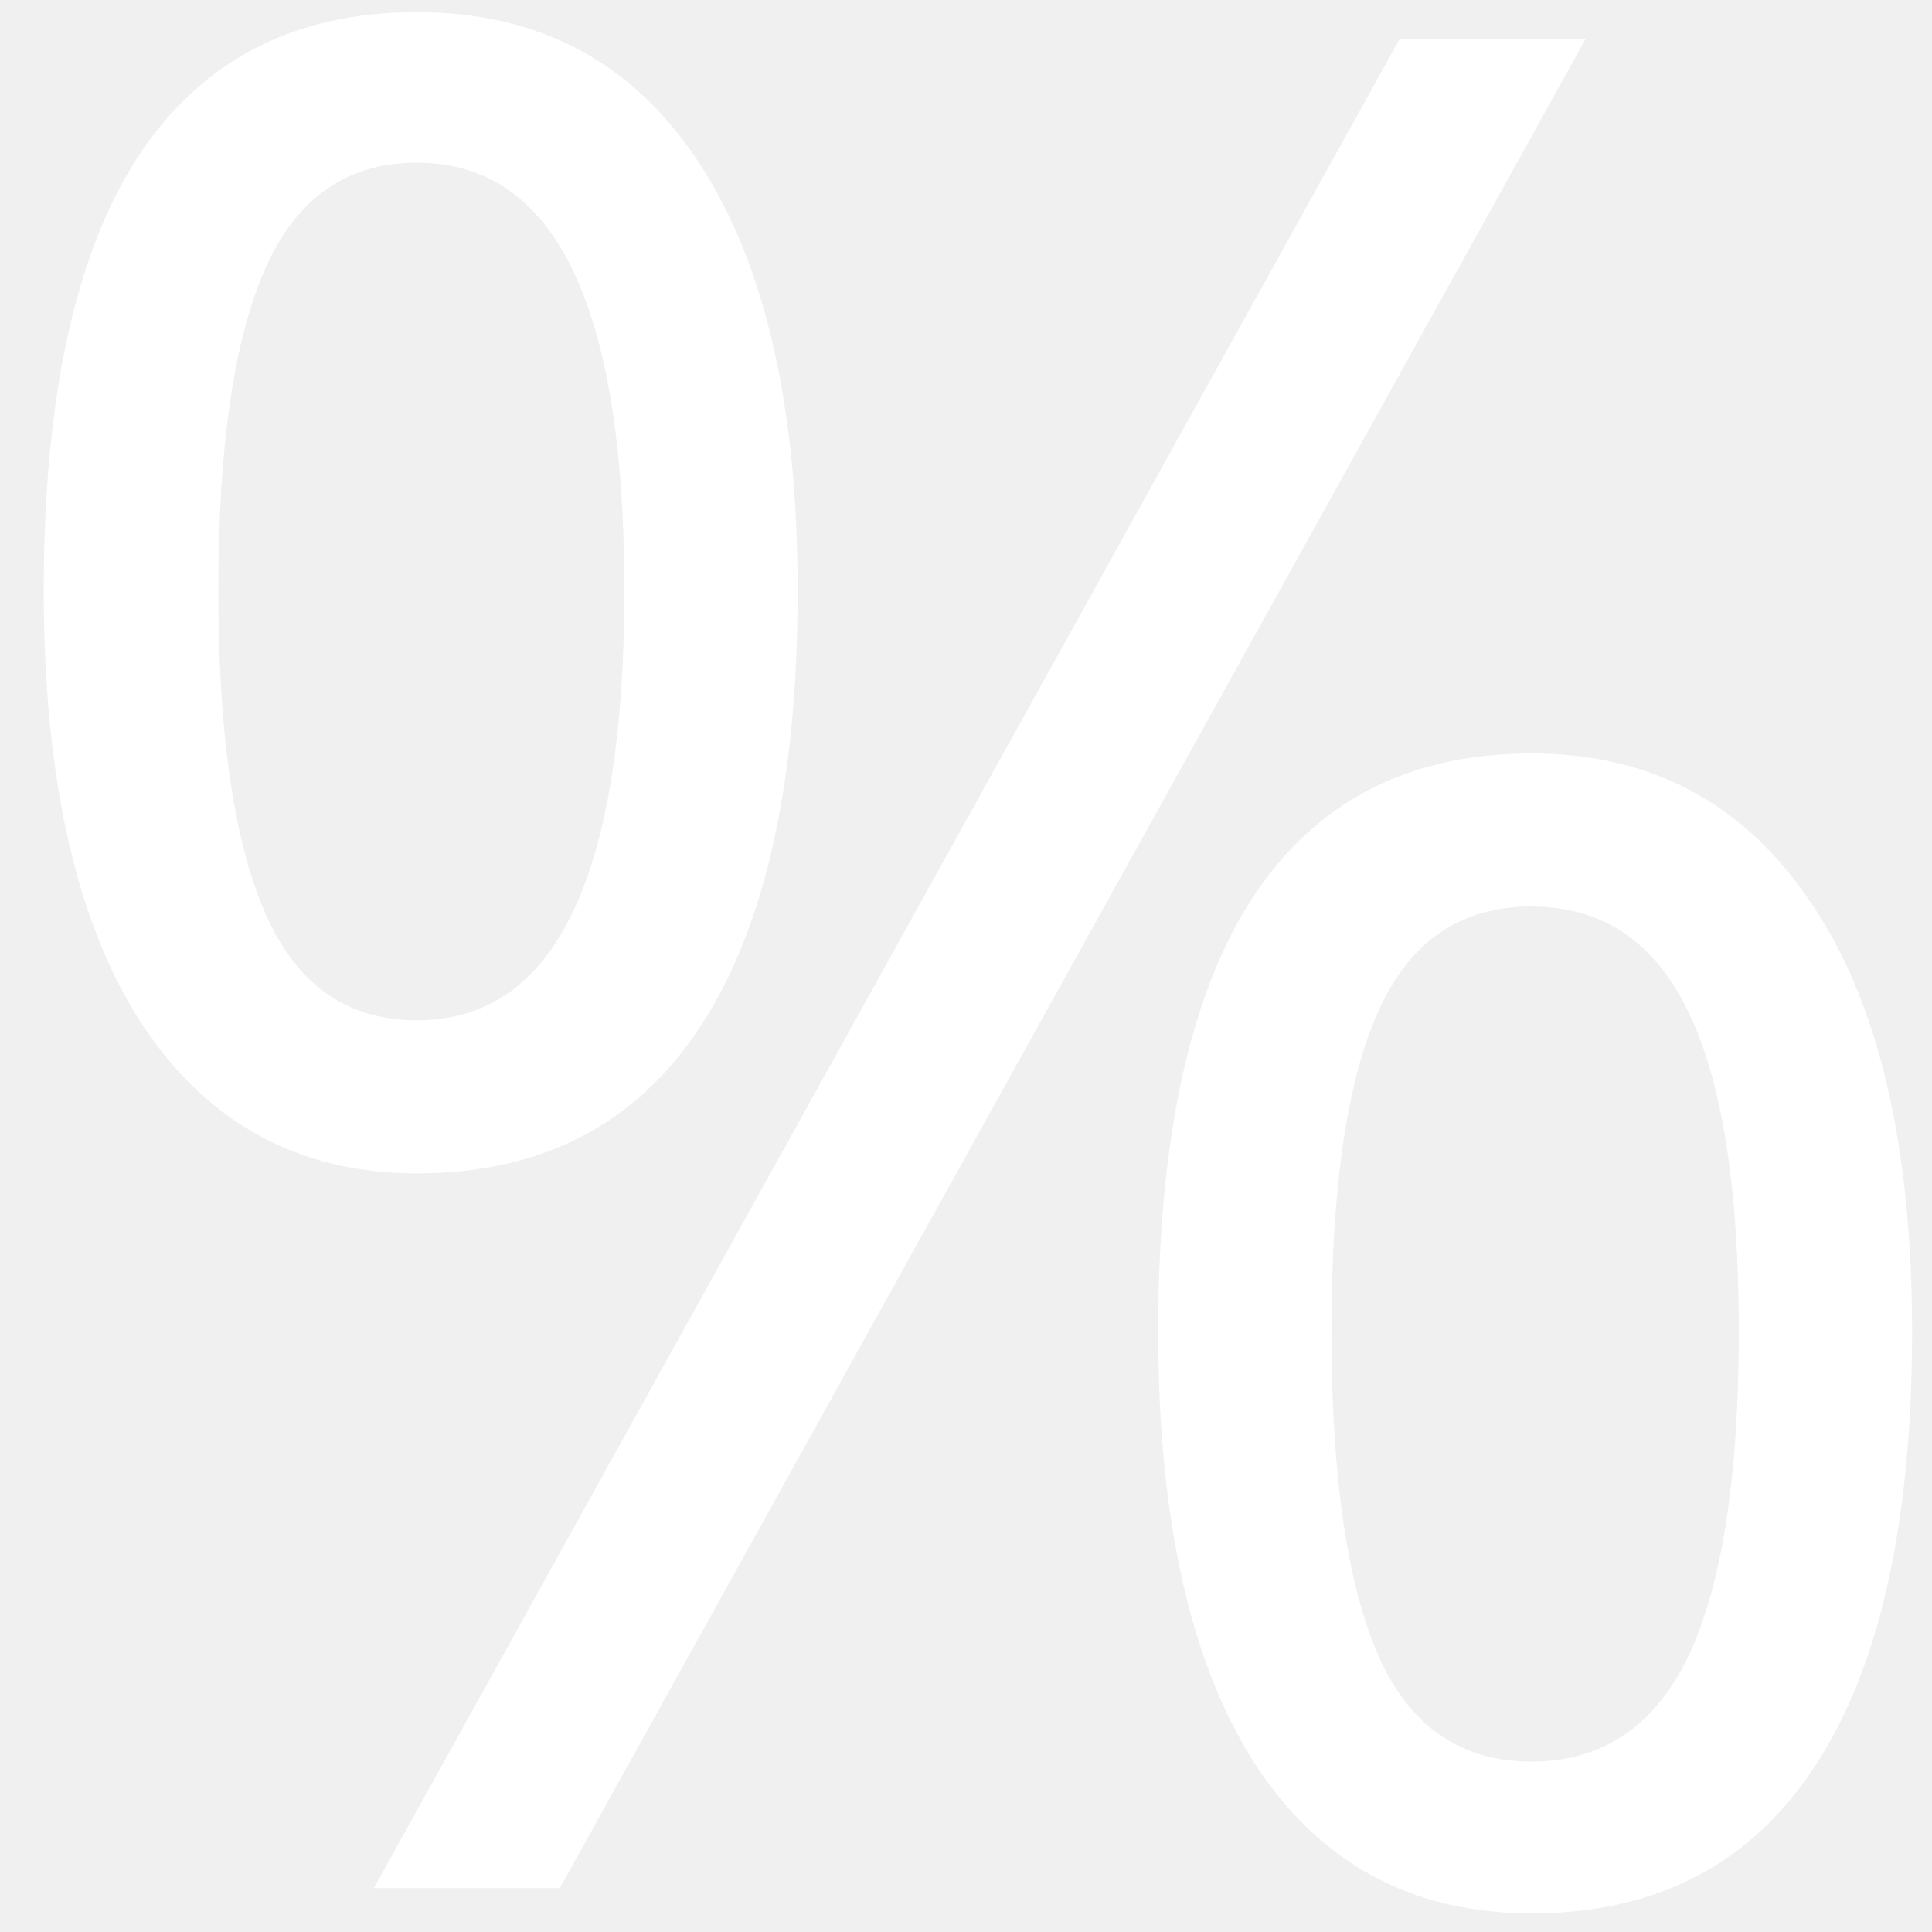
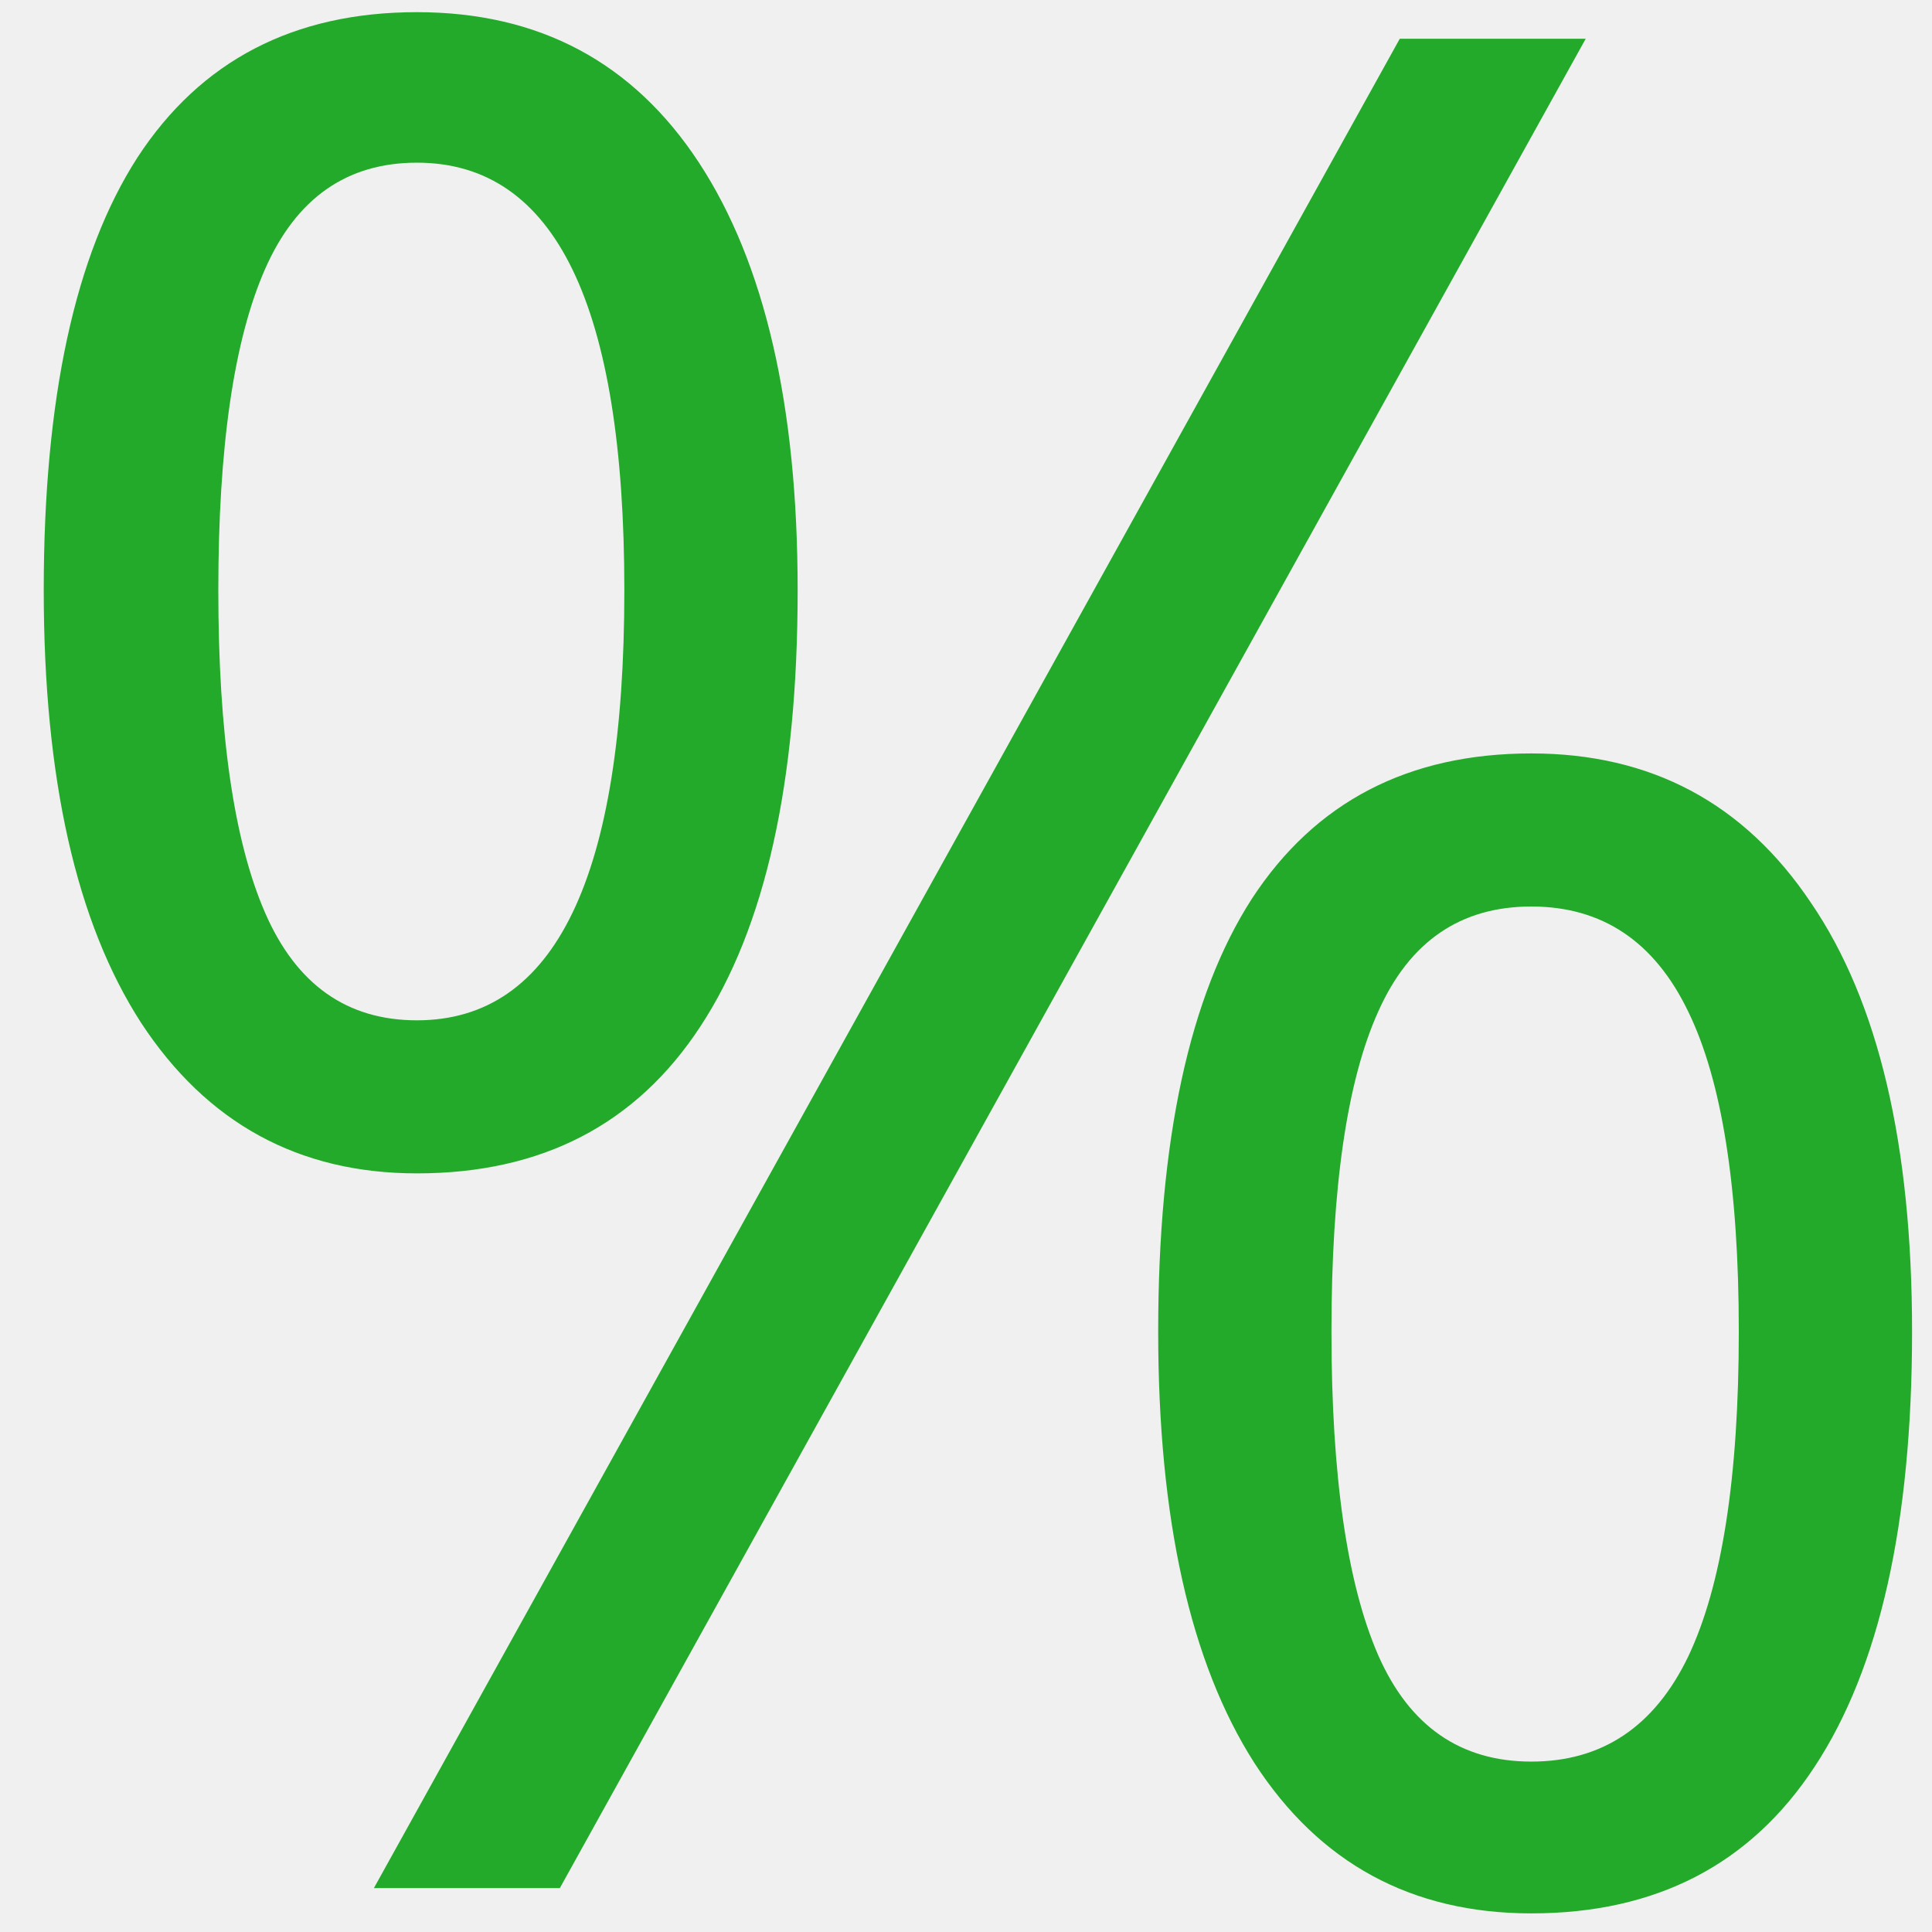
<svg xmlns="http://www.w3.org/2000/svg" width="44" height="44" viewBox="0 0 44 44" fill="none">
-   <path d="M4.972 13.442C4.972 16.707 5.327 19.156 6.038 20.789C6.748 22.421 7.901 23.237 9.495 23.237C12.644 23.237 14.219 19.972 14.219 13.442C14.219 6.951 12.644 3.705 9.495 3.705C7.901 3.705 6.748 4.512 6.038 6.125C5.327 7.738 4.972 10.177 4.972 13.442ZM18.166 13.442C18.166 17.821 17.427 21.134 15.948 23.381C14.488 25.609 12.337 26.723 9.495 26.723C6.806 26.723 4.712 25.58 3.214 23.295C1.736 21.009 0.996 17.725 0.996 13.442C0.996 9.083 1.707 5.798 3.128 3.59C4.568 1.381 6.691 0.277 9.495 0.277C12.28 0.277 14.421 1.42 15.919 3.705C17.417 5.991 18.166 9.236 18.166 13.442ZM30.323 30.324C30.323 33.608 30.678 36.067 31.389 37.699C32.1 39.312 33.262 40.119 34.875 40.119C36.488 40.119 37.679 39.322 38.447 37.728C39.215 36.115 39.6 33.647 39.6 30.324C39.6 27.04 39.215 24.61 38.447 23.036C37.679 21.442 36.488 20.645 34.875 20.645C33.262 20.645 32.1 21.442 31.389 23.036C30.678 24.61 30.323 27.04 30.323 30.324ZM43.546 30.324C43.546 34.684 42.807 37.987 41.328 40.234C39.868 42.462 37.717 43.576 34.875 43.576C32.148 43.576 30.045 42.433 28.566 40.148C27.106 37.862 26.377 34.588 26.377 30.324C26.377 25.965 27.087 22.68 28.508 20.472C29.949 18.263 32.071 17.159 34.875 17.159C37.602 17.159 39.724 18.292 41.242 20.558C42.778 22.805 43.546 26.061 43.546 30.324ZM36.114 0.882L12.75 43H8.515L31.879 0.882H36.114Z" fill="white" />
+   <path d="M4.972 13.442C4.972 16.707 5.327 19.156 6.038 20.789C6.748 22.421 7.901 23.237 9.495 23.237C12.644 23.237 14.219 19.972 14.219 13.442C14.219 6.951 12.644 3.705 9.495 3.705C7.901 3.705 6.748 4.512 6.038 6.125C5.327 7.738 4.972 10.177 4.972 13.442ZM18.166 13.442C18.166 17.821 17.427 21.134 15.948 23.381C14.488 25.609 12.337 26.723 9.495 26.723C6.806 26.723 4.712 25.58 3.214 23.295C1.736 21.009 0.996 17.725 0.996 13.442C0.996 9.083 1.707 5.798 3.128 3.59C4.568 1.381 6.691 0.277 9.495 0.277C12.28 0.277 14.421 1.42 15.919 3.705C17.417 5.991 18.166 9.236 18.166 13.442ZM30.323 30.324C30.323 33.608 30.678 36.067 31.389 37.699C32.1 39.312 33.262 40.119 34.875 40.119C36.488 40.119 37.679 39.322 38.447 37.728C39.215 36.115 39.6 33.647 39.6 30.324C39.6 27.04 39.215 24.61 38.447 23.036C37.679 21.442 36.488 20.645 34.875 20.645C33.262 20.645 32.1 21.442 31.389 23.036C30.678 24.61 30.323 27.04 30.323 30.324ZM43.546 30.324C43.546 34.684 42.807 37.987 41.328 40.234C39.868 42.462 37.717 43.576 34.875 43.576C32.148 43.576 30.045 42.433 28.566 40.148C27.106 37.862 26.377 34.588 26.377 30.324C26.377 25.965 27.087 22.68 28.508 20.472C29.949 18.263 32.071 17.159 34.875 17.159C37.602 17.159 39.724 18.292 41.242 20.558C42.778 22.805 43.546 26.061 43.546 30.324ZM36.114 0.882L12.75 43H8.515L31.879 0.882H36.114Z" fill="#24AA2A" />
</svg>
